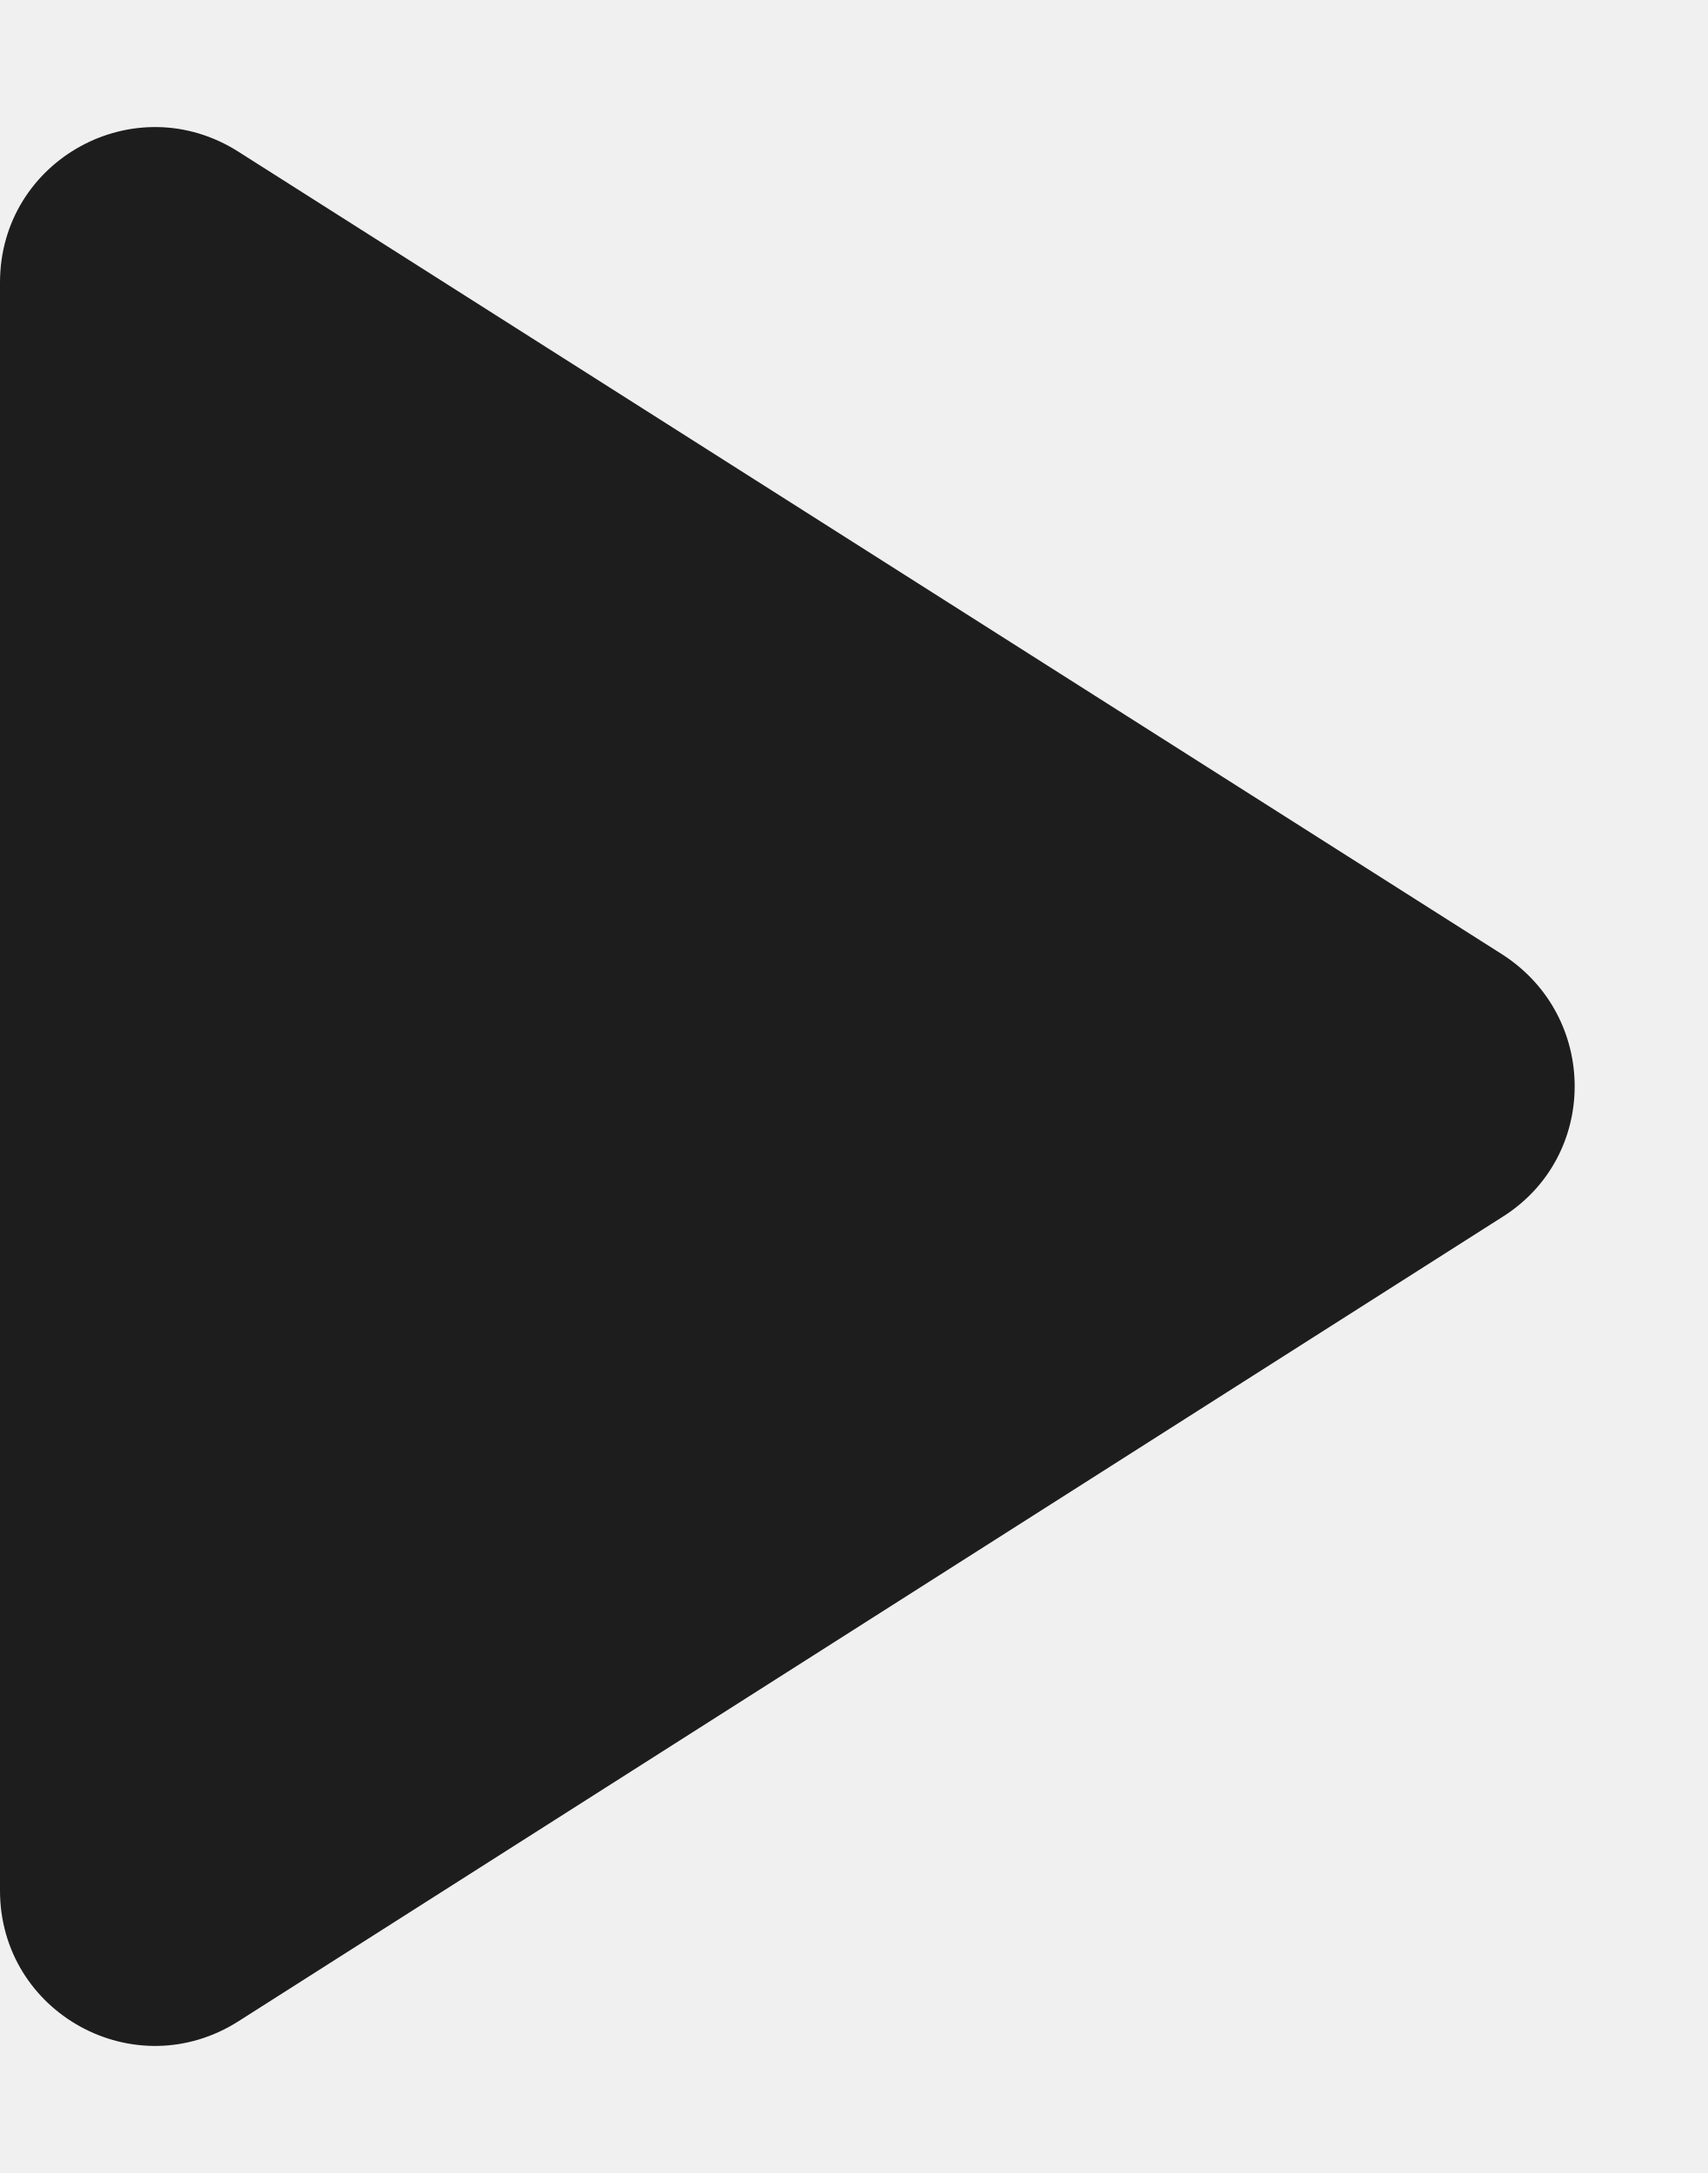
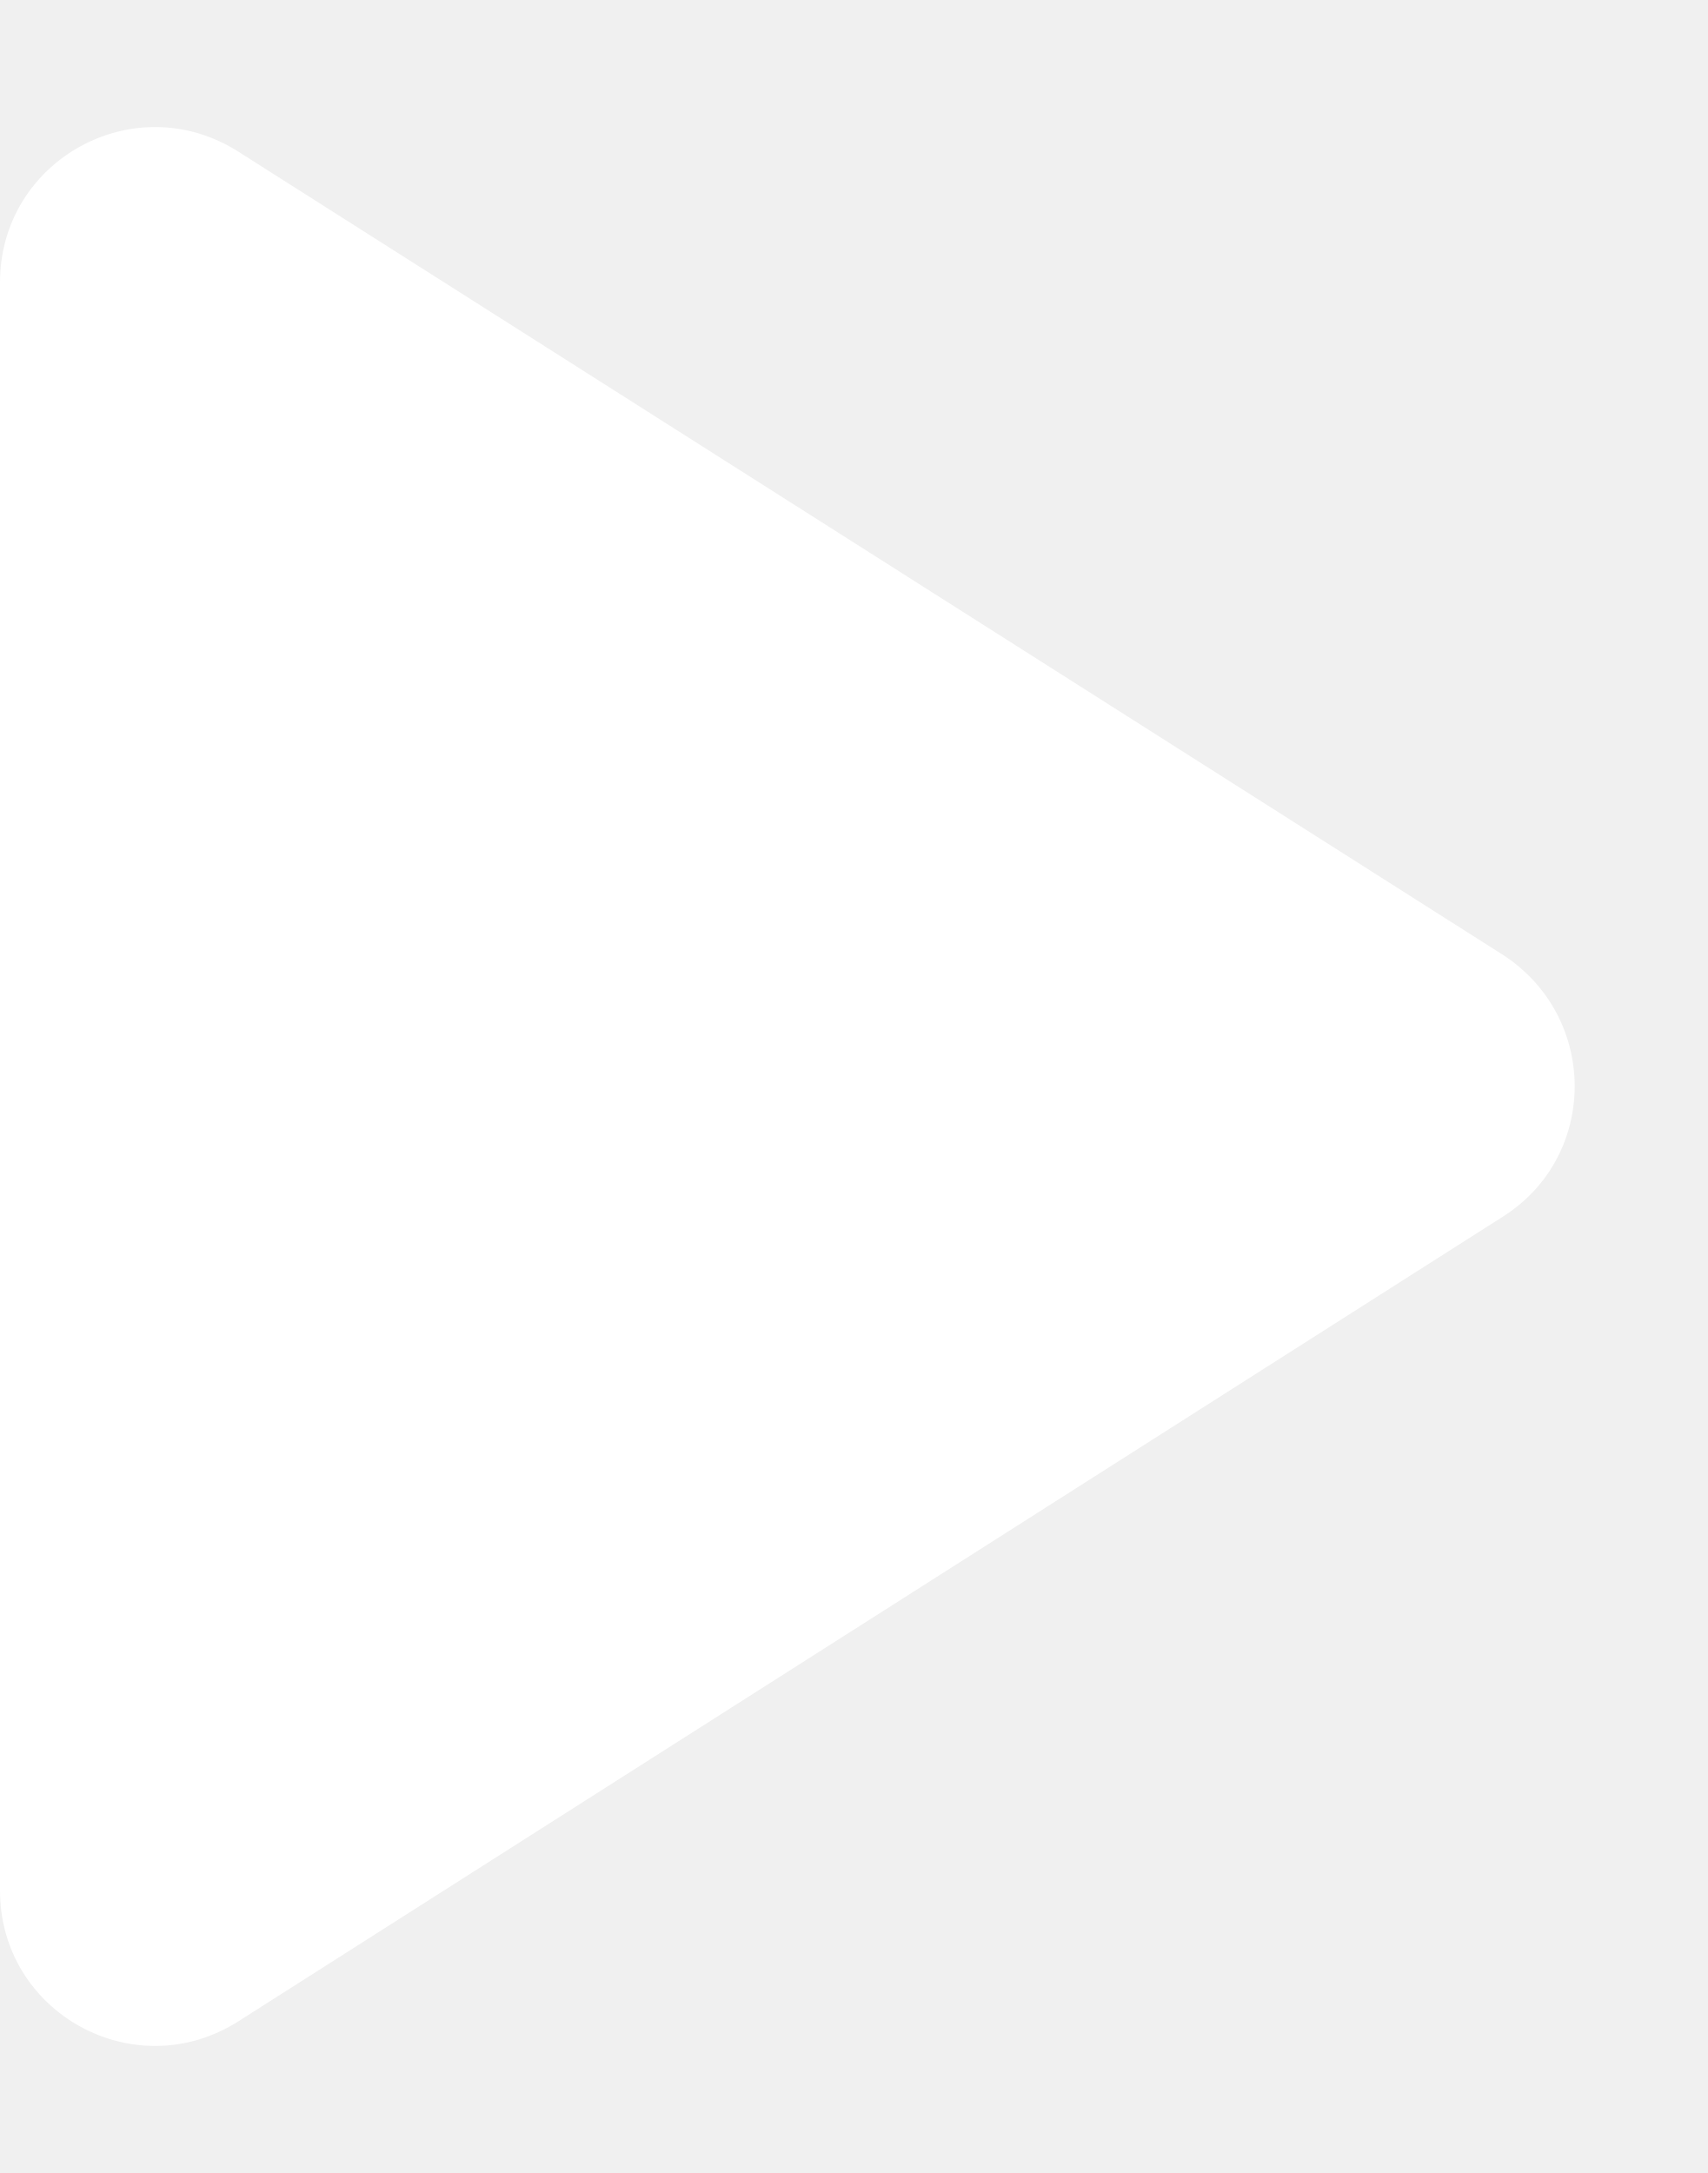
<svg xmlns="http://www.w3.org/2000/svg" width="11px" height="14px" viewBox="0 0 11 14" version="1.1">
  <g id="Icons" stroke="none" stroke-width="1" fill="none" fill-rule="evenodd">
    <g id="Rounded" transform="translate(-753, -955)">
      <g id="AV" transform="translate(100, 852)">
        <g id="-Round-/-AV-/-play_arrow" transform="translate(646, 98)">
          <g>
            <rect id="Rectangle-Copy-50" x="0" y="0" width="24" height="24" />
-             <path d="M7,6.82 L7,17.18 C7,17.97 7.87,18.45 8.54,18.02 L16.68,12.84 C17.3,12.45 17.3,11.55 16.68,11.15 L8.54,5.98 C7.87,5.55 7,6.03 7,6.82 Z" id="🔹Icon-Color" fill="#1D1D1D" />
+             <path d="M7,6.82 L7,17.18 C7,17.97 7.87,18.45 8.54,18.02 L16.68,12.84 C17.3,12.45 17.3,11.55 16.68,11.15 L8.54,5.98 C7.87,5.55 7,6.03 7,6.82 Z" id="🔹Icon-Color" fill="#ffffff" />
          </g>
        </g>
      </g>
    </g>
  </g>
</svg>
